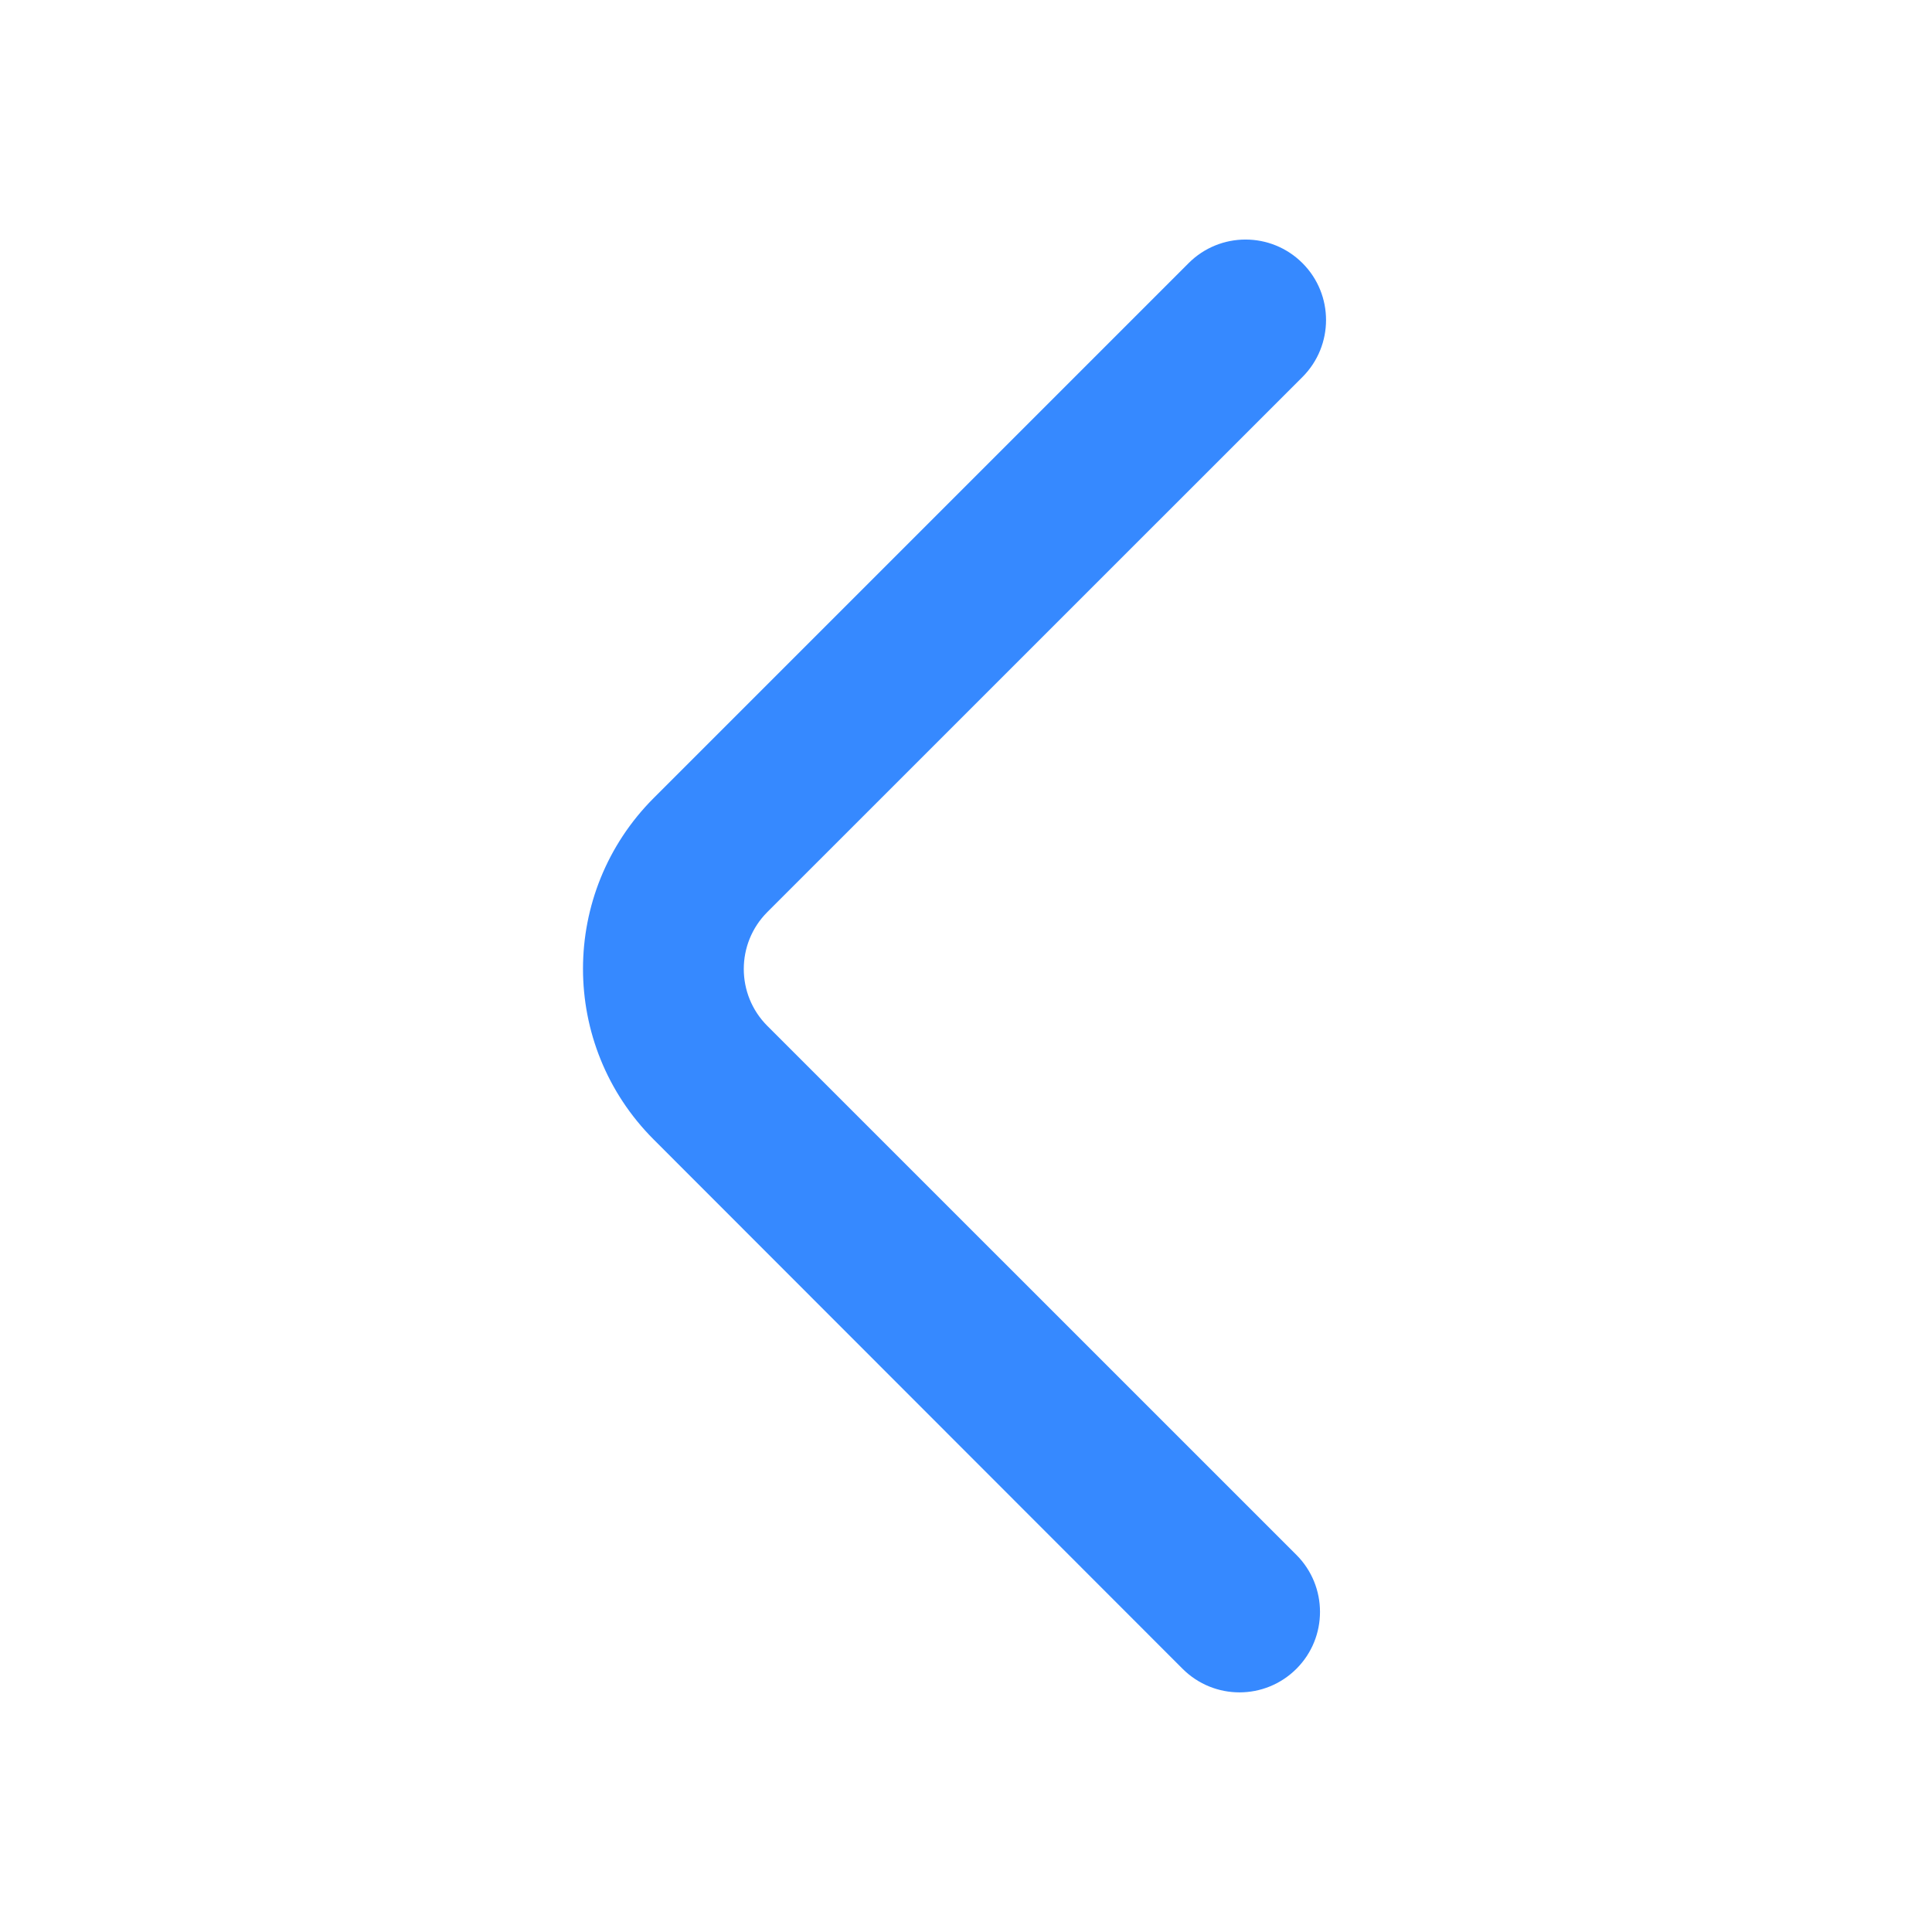
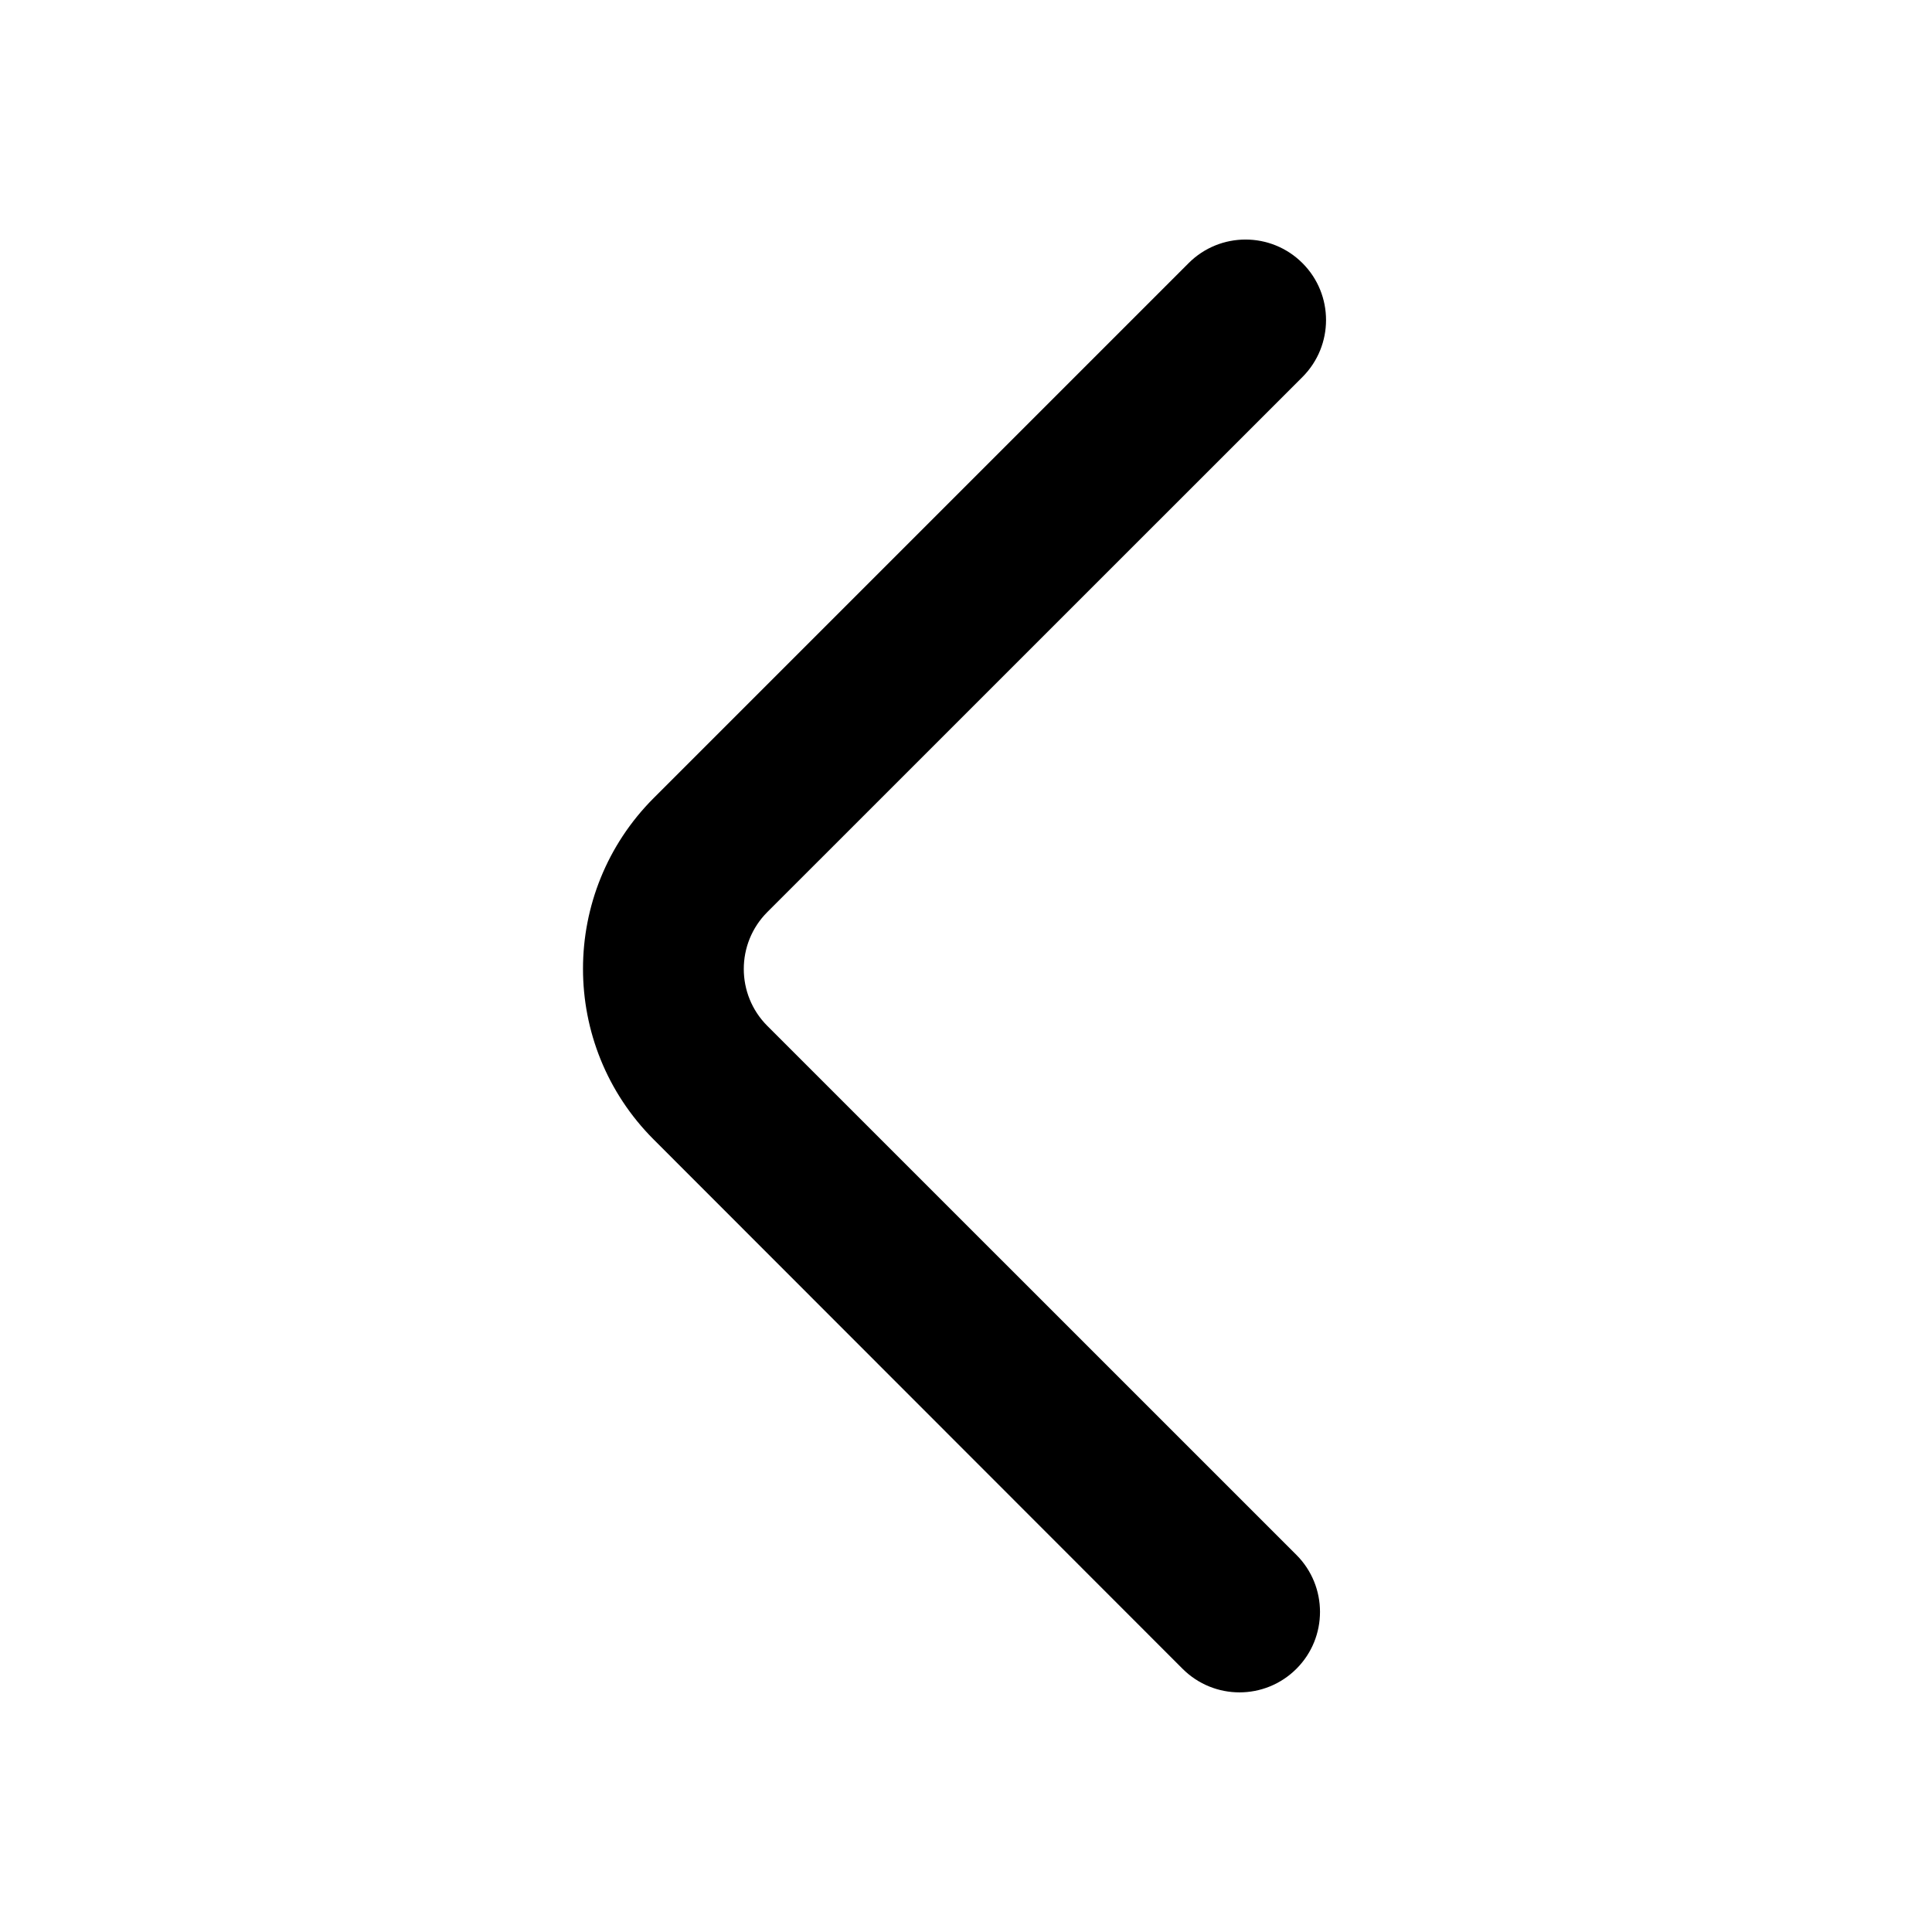
- <svg xmlns="http://www.w3.org/2000/svg" width="800px" height="800px" viewBox="0 0 24 24" fill="#000">
-   <path d="M16.18 3.269C15.789 2.878 15.156 2.878 14.765 3.269L8.121 9.913C6.95 11.085 6.949 12.983 8.12 14.155L14.69 20.73C15.081 21.121 15.714 21.121 16.105 20.73C16.495 20.34 16.495 19.707 16.105 19.316L9.532 12.744C9.142 12.354 9.142 11.72 9.532 11.33L16.18 4.683C16.57 4.292 16.57 3.659 16.18 3.269Z" fill="#3689ff" />
+ <svg xmlns="http://www.w3.org/2000/svg" width="800px" height="800px" viewBox="0 0 24 24" fill="current">
+   <path d="M16.18 3.269C15.789 2.878 15.156 2.878 14.765 3.269L8.121 9.913C6.95 11.085 6.949 12.983 8.12 14.155L14.69 20.73C15.081 21.121 15.714 21.121 16.105 20.73C16.495 20.34 16.495 19.707 16.105 19.316L9.532 12.744C9.142 12.354 9.142 11.72 9.532 11.33L16.18 4.683C16.57 4.292 16.57 3.659 16.18 3.269Z" fill="current" />
</svg>
